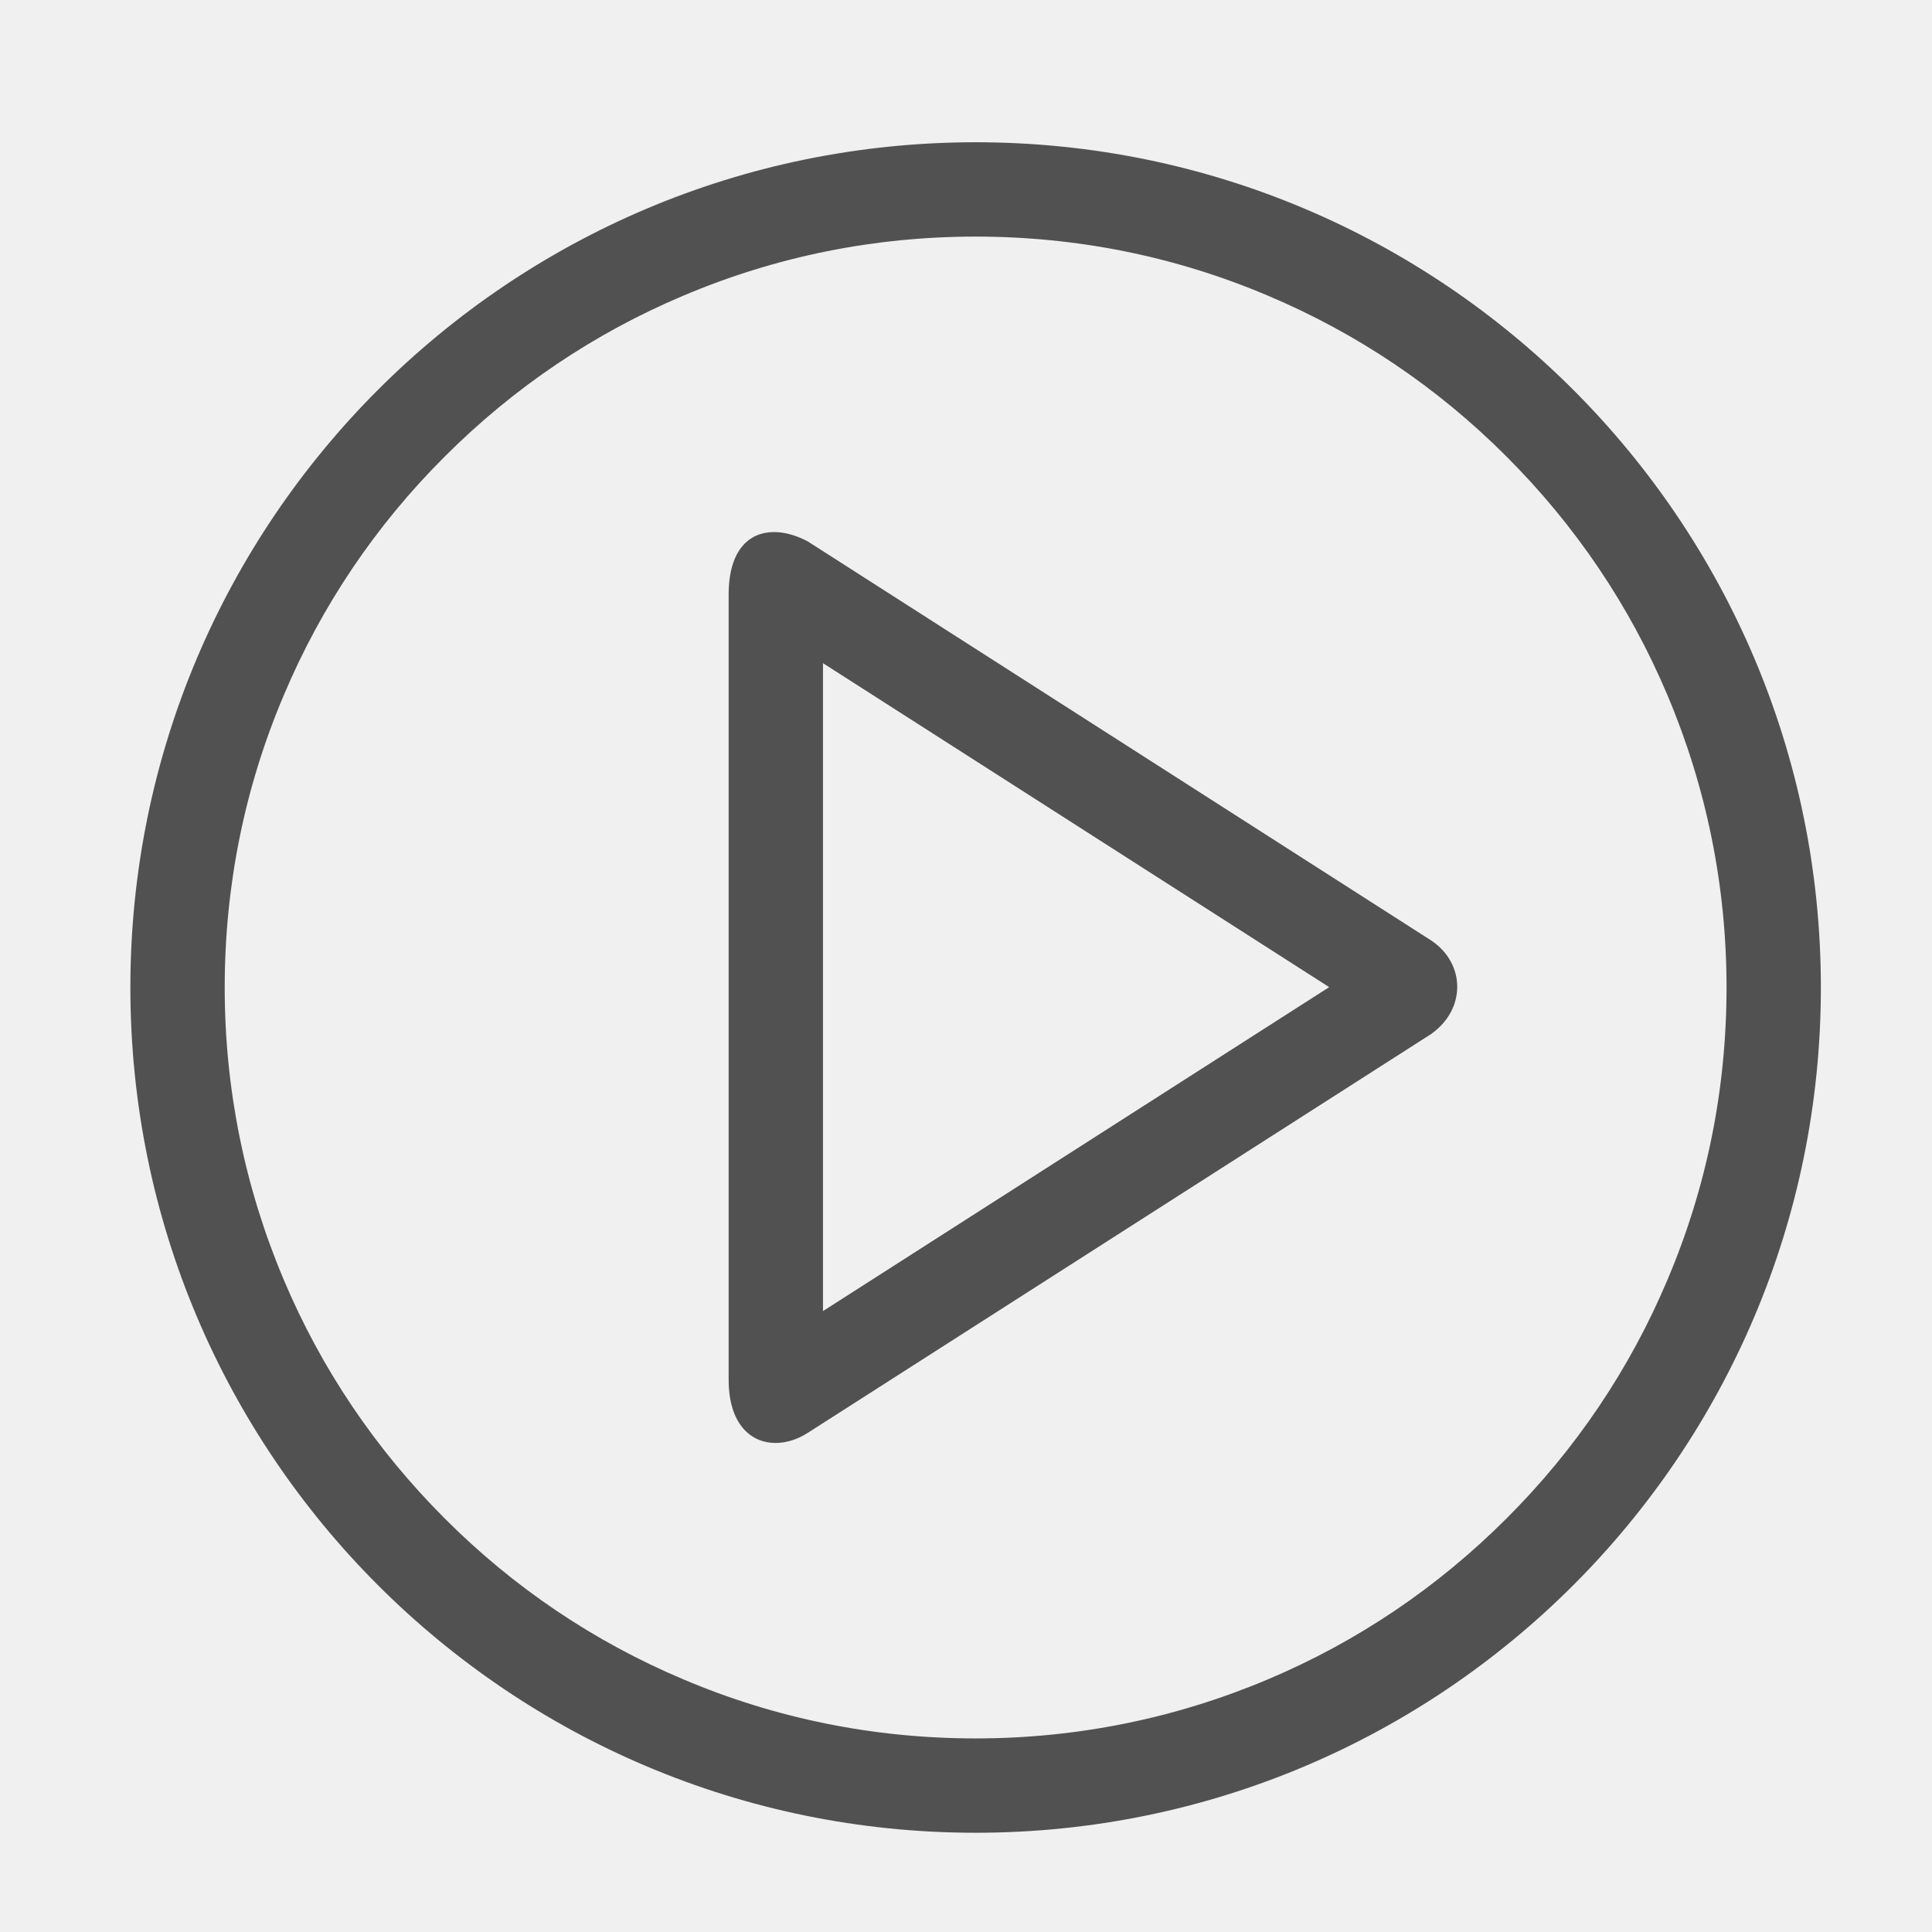
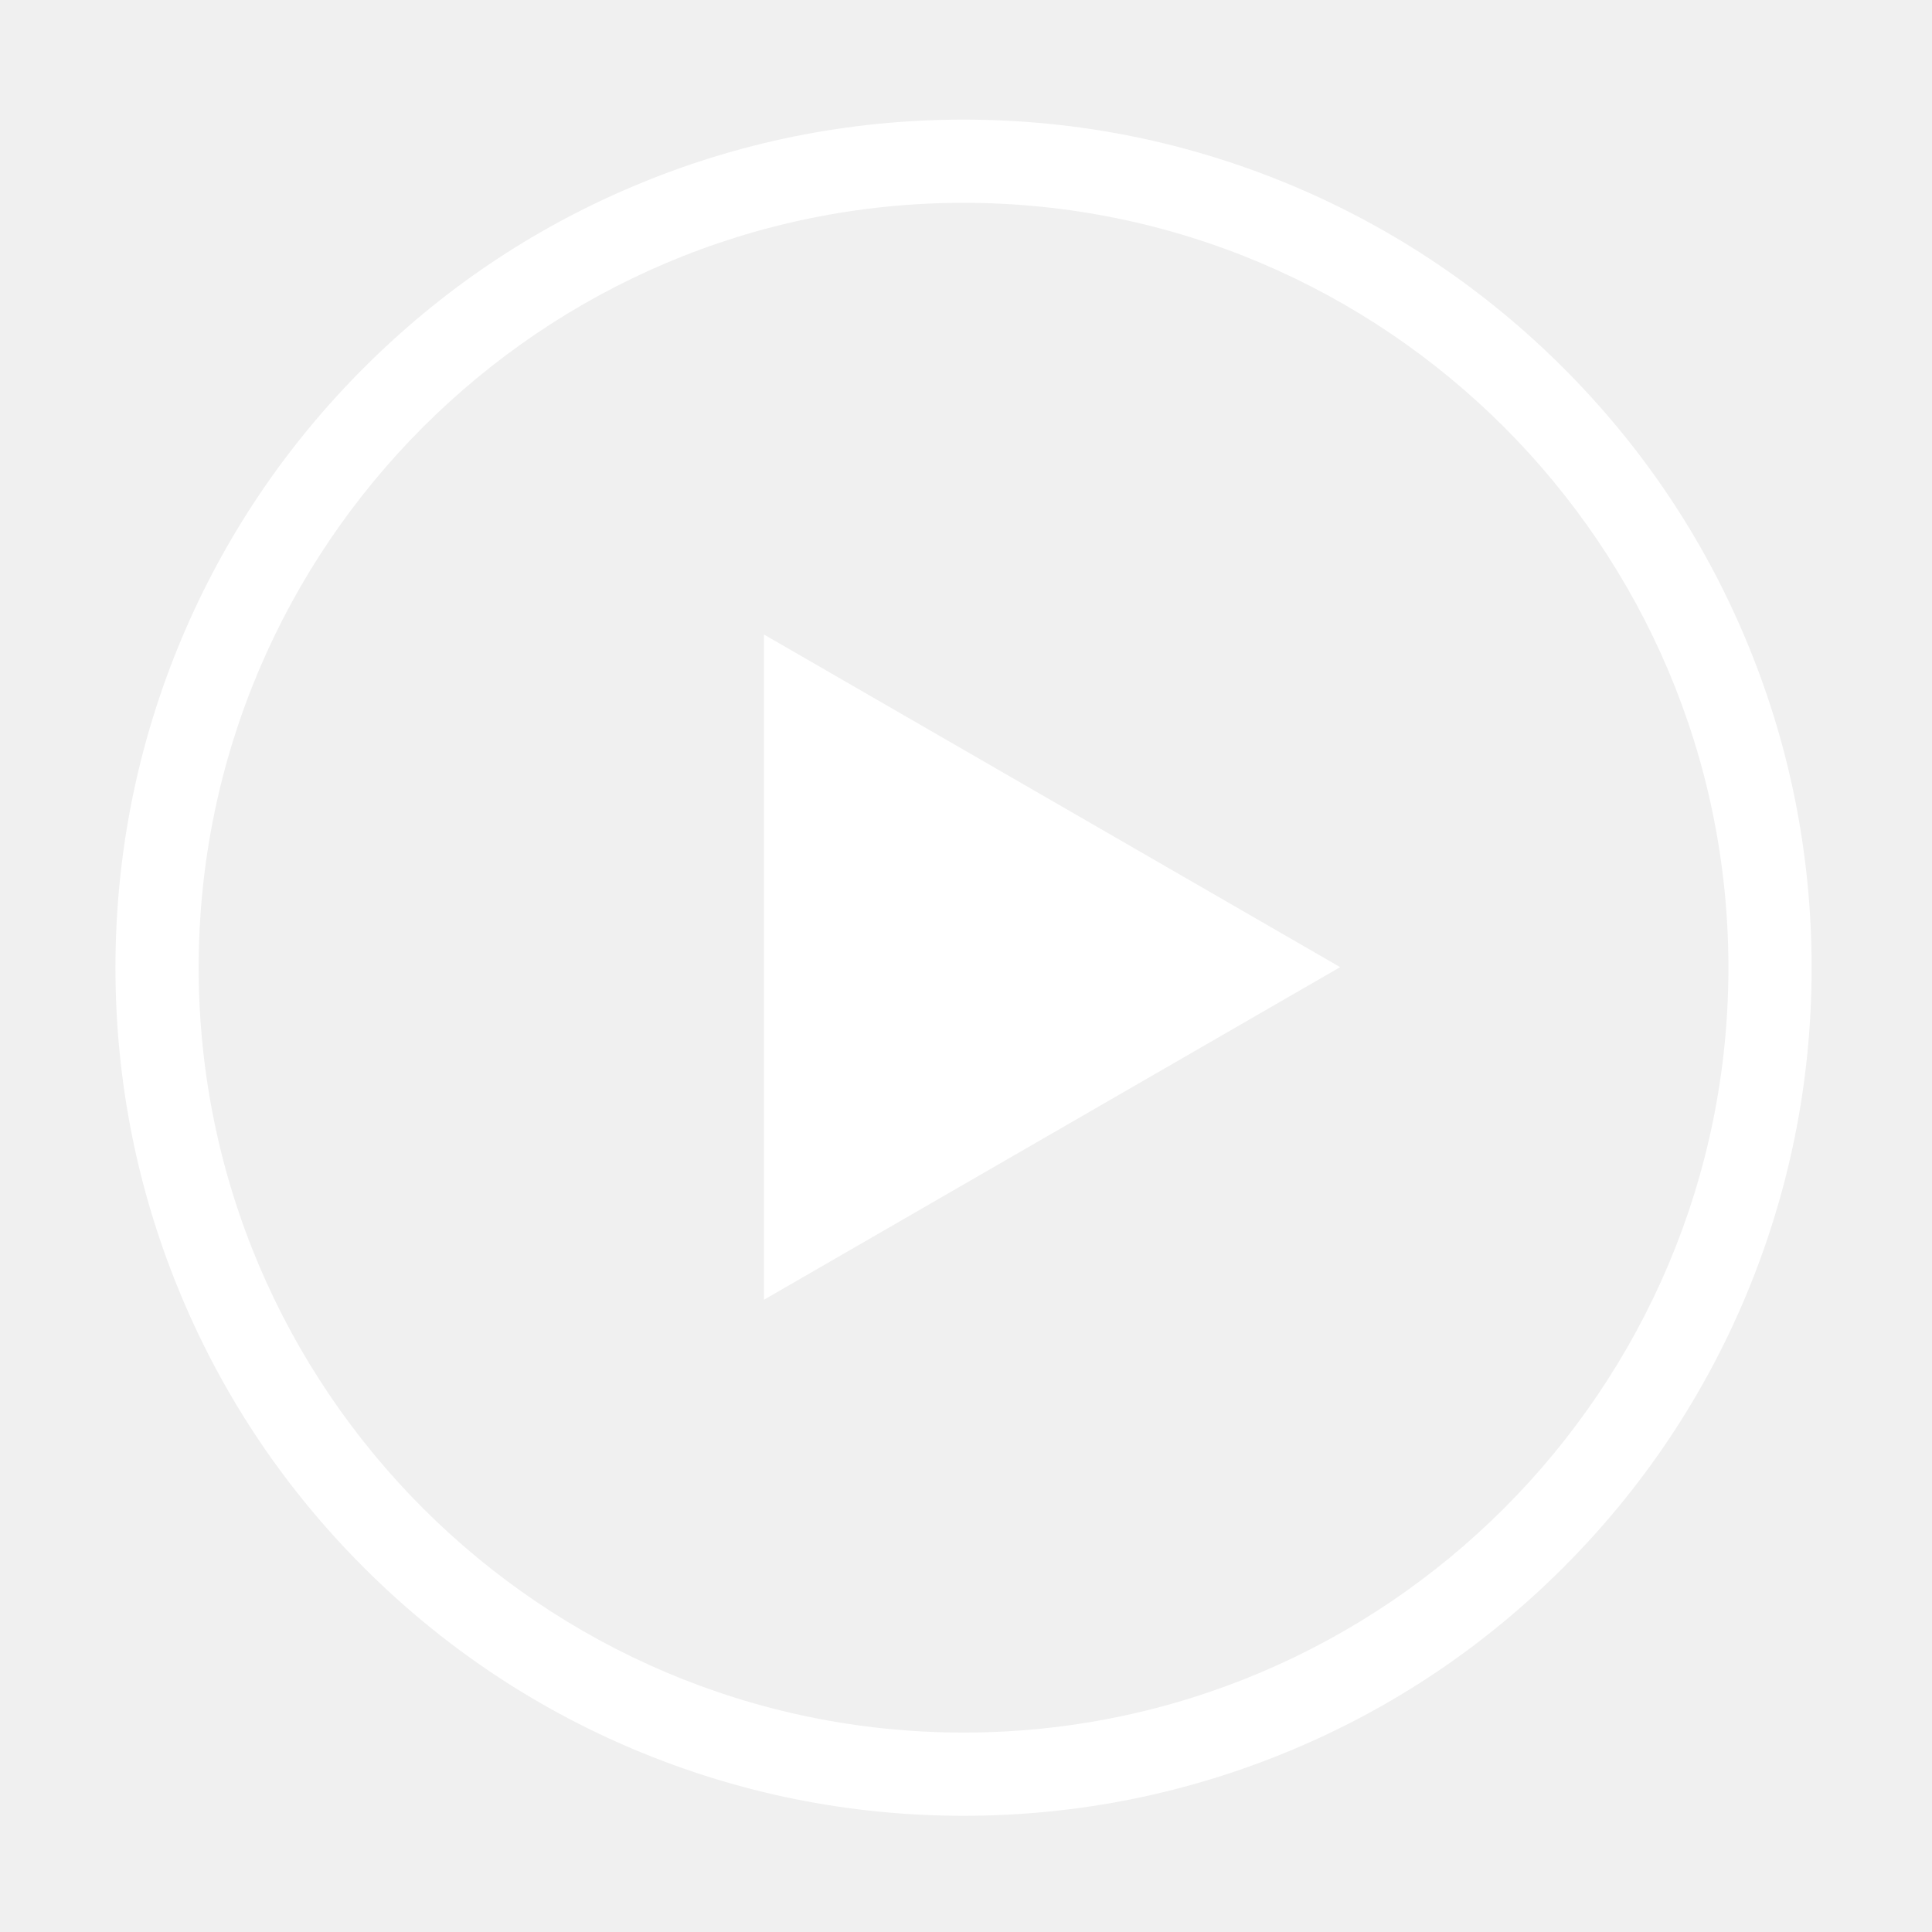
- <svg xmlns="http://www.w3.org/2000/svg" t="1588575456405" class="icon" viewBox="0 0 1024 1024" version="1.1" p-id="8471" width="32" height="32">
+ <svg xmlns="http://www.w3.org/2000/svg" t="1589118528628" class="icon" viewBox="0 0 1024 1024" version="1.1" p-id="3314" width="64" height="64">
  <defs>
    <style type="text/css" />
  </defs>
-   <path d="M517.1 125.4c53.7 0 105.9 10.5 154.9 31.3 47.4 20 90 48.7 126.5 85.3 36.6 36.6 65.3 79.1 85.3 126.5 20.7 49 31.3 101.2 31.3 154.9 0 53.8-10.5 105.9-31.3 154.9-20 47.4-48.7 90-85.3 126.5-36.6 36.6-79.1 65.3-126.5 85.3-49 20.7-101.2 31.3-154.9 31.3s-105.9-10.5-154.9-31.3c-47.4-20-90-48.7-126.5-85.3-36.6-36.6-65.3-79.1-85.3-126.5-20.7-49-31.3-101.2-31.3-154.9s10.5-105.9 31.3-154.9c20-47.4 48.7-90 85.3-126.5 36.6-36.6 79.1-65.3 126.5-85.3 49.1-20.8 101.2-31.3 154.9-31.3m0-50c-247.4 0-448 200.6-448 448s200.6 448 448 448 448-200.6 448-448-200.6-448-448-448z" p-id="8472" fill="#515151" />
-   <path d="M436.2 351.5l268.3 171.7-268.3 171.7V351.5M410.3 282c-13.2 0-24.1 9.4-24.1 33.2v416c0 23.6 11.7 33.6 24.9 33.6 5.7 0 11.7-1.9 17.1-5.4l330.1-211.2c19-13.2 18.5-37.8 0-49.9L428.2 287c-6-3.2-12.2-5-17.9-5z" p-id="8473" fill="#515151" />
+   <path d="M510.7 962.4c-60.7 0-119.5-11.9-175-35.3-53.5-22.6-101.6-55-142.9-96.3-41.3-41.3-73.7-89.3-96.3-142.9-23.4-55.4-35.3-114.3-35.3-175s11.9-119.5 35.3-175c22.6-53.5 55-101.6 96.3-142.9 41.3-41.3 89.3-73.7 142.9-96.3 55.4-23.4 114.3-35.3 175-35.3s119.5 11.9 175 35.3c53.5 22.6 101.6 55 142.9 96.3 41.3 41.3 73.7 89.3 96.3 142.9 23.4 55.4 35.3 114.3 35.3 175s-11.9 119.5-35.3 175c-22.6 53.5-55 101.6-96.3 142.9-41.3 41.3-89.3 73.7-142.9 96.3-55.5 23.4-114.3 35.3-175 35.3z m0-854.9c-223.5 0-405.4 181.9-405.4 405.4s181.9 405.4 405.4 405.4 405.4-181.9 405.4-405.4-181.9-405.4-405.4-405.4z" fill="#ffffff" p-id="3315" />
+   <path d="M404.9 336.3v352.6l305.4-176.3z" fill="#ffffff" p-id="3316" />
</svg>
